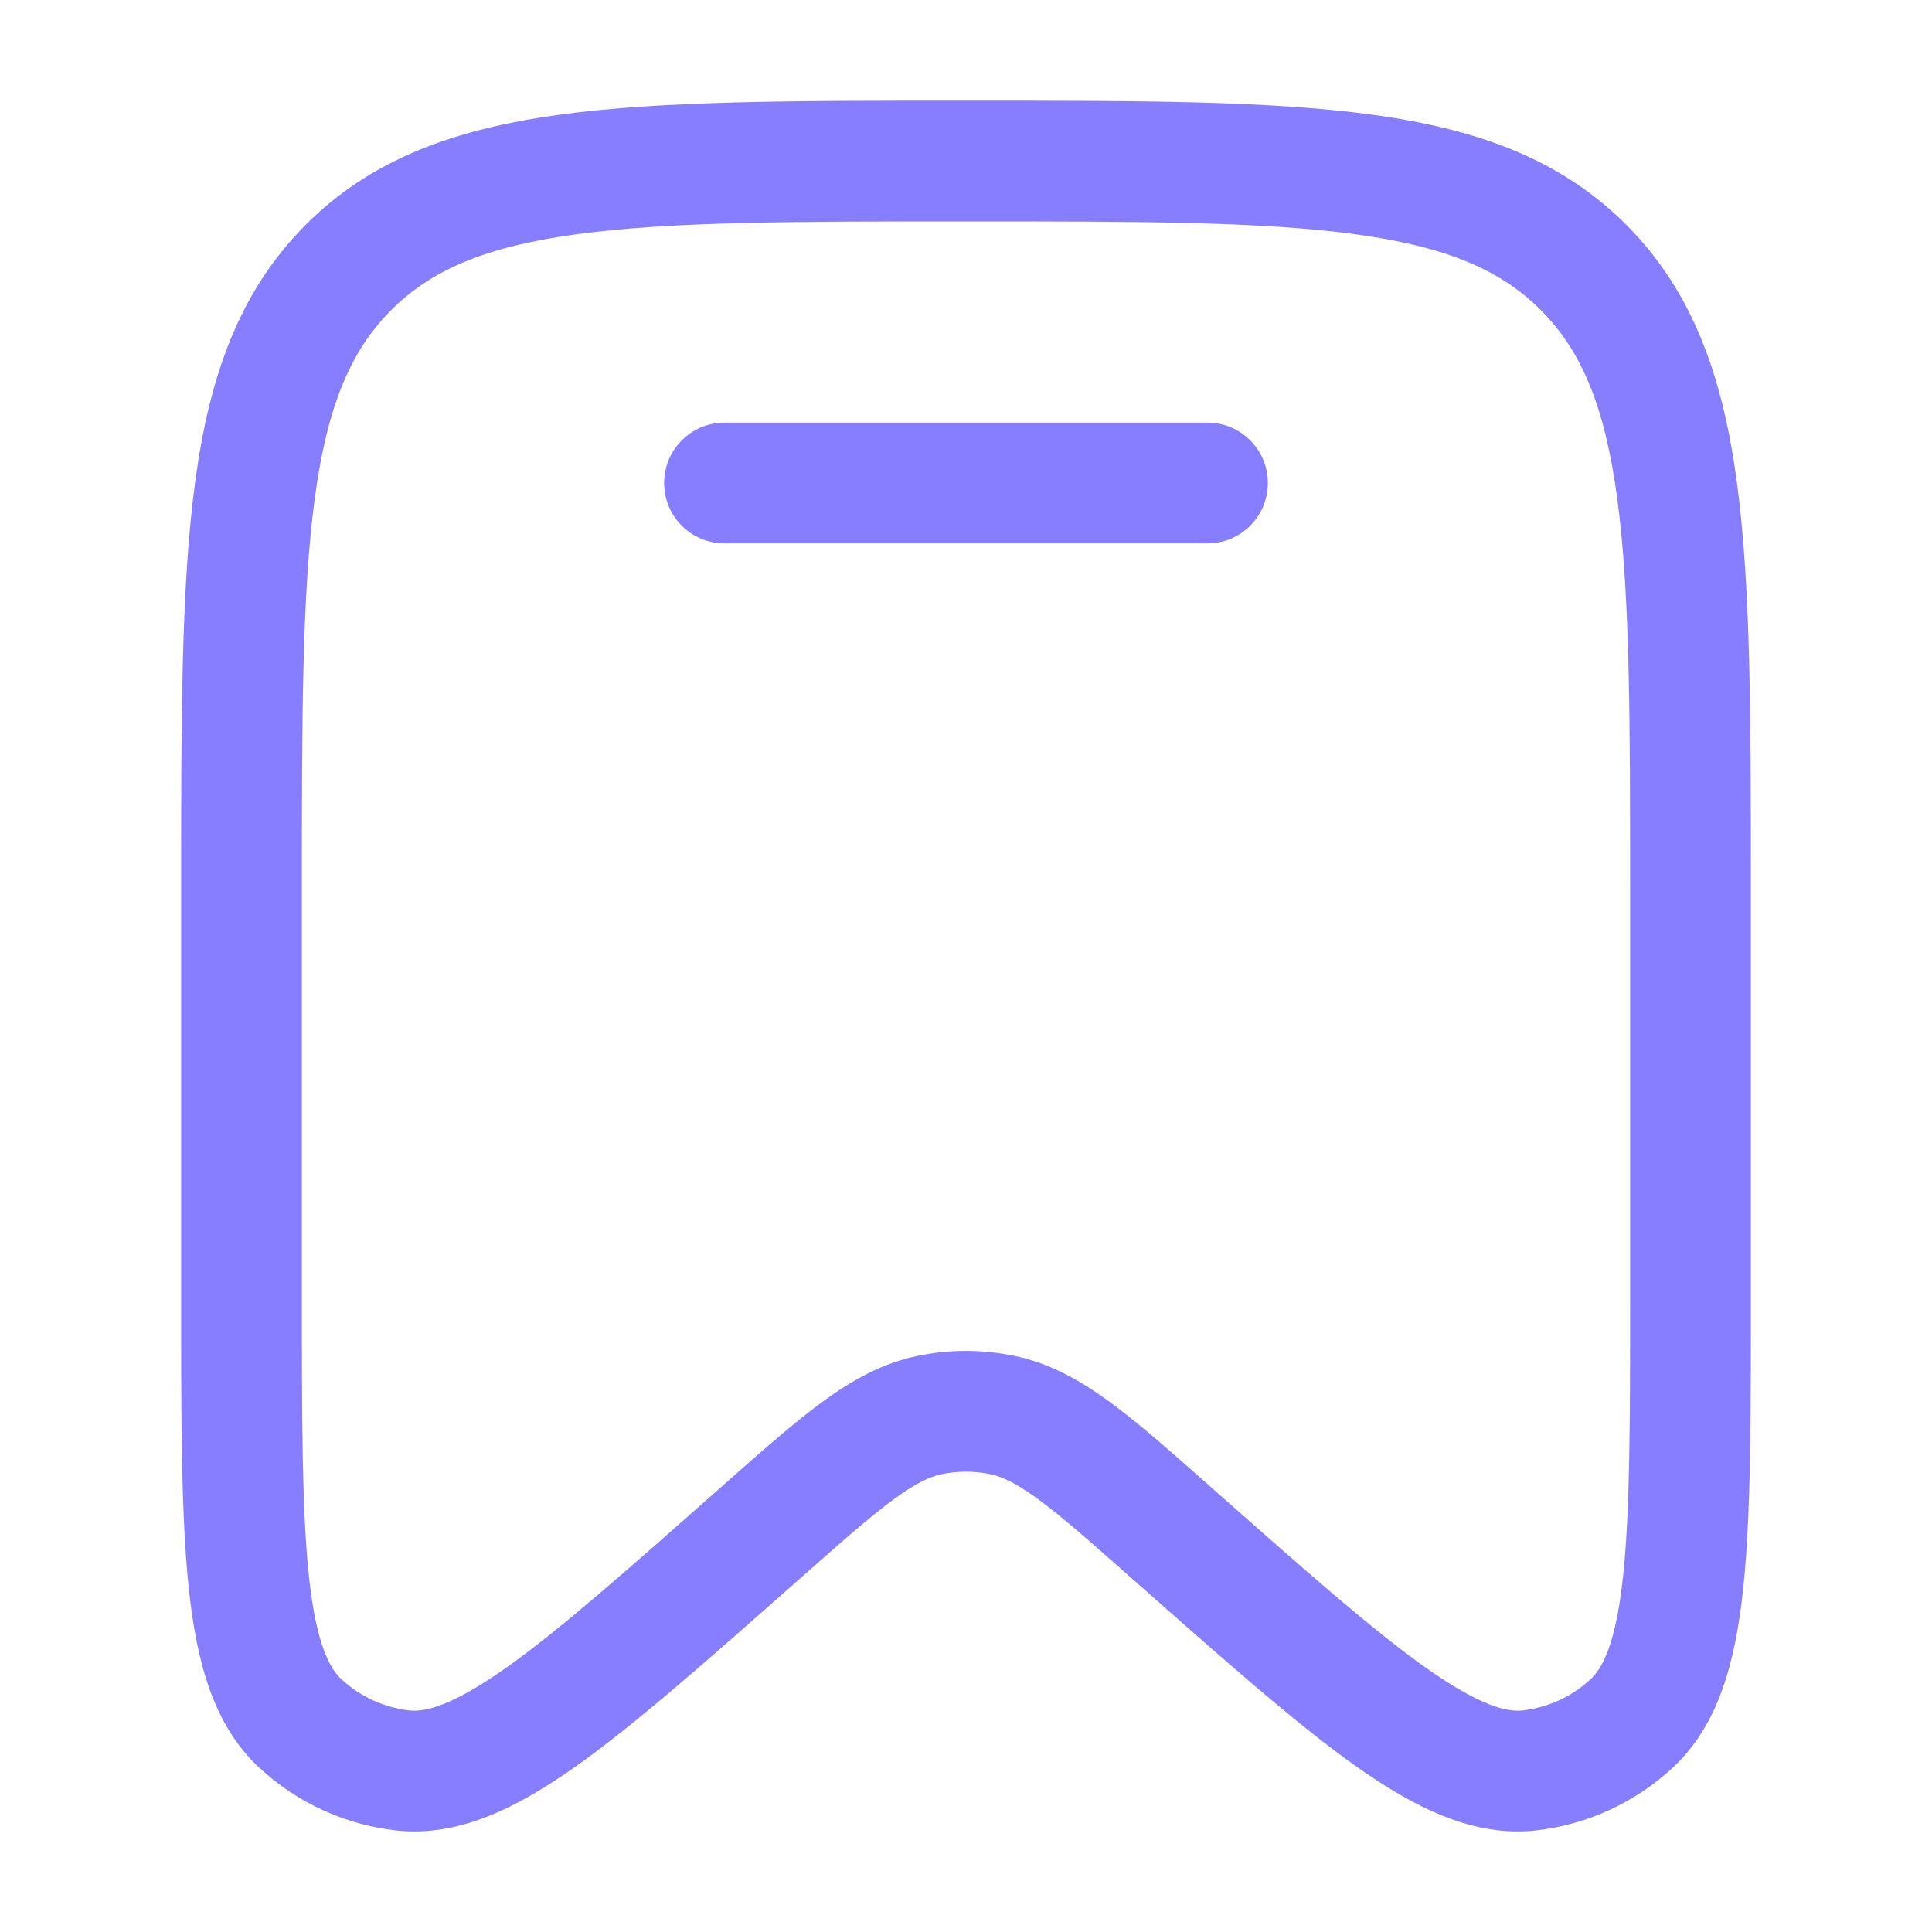
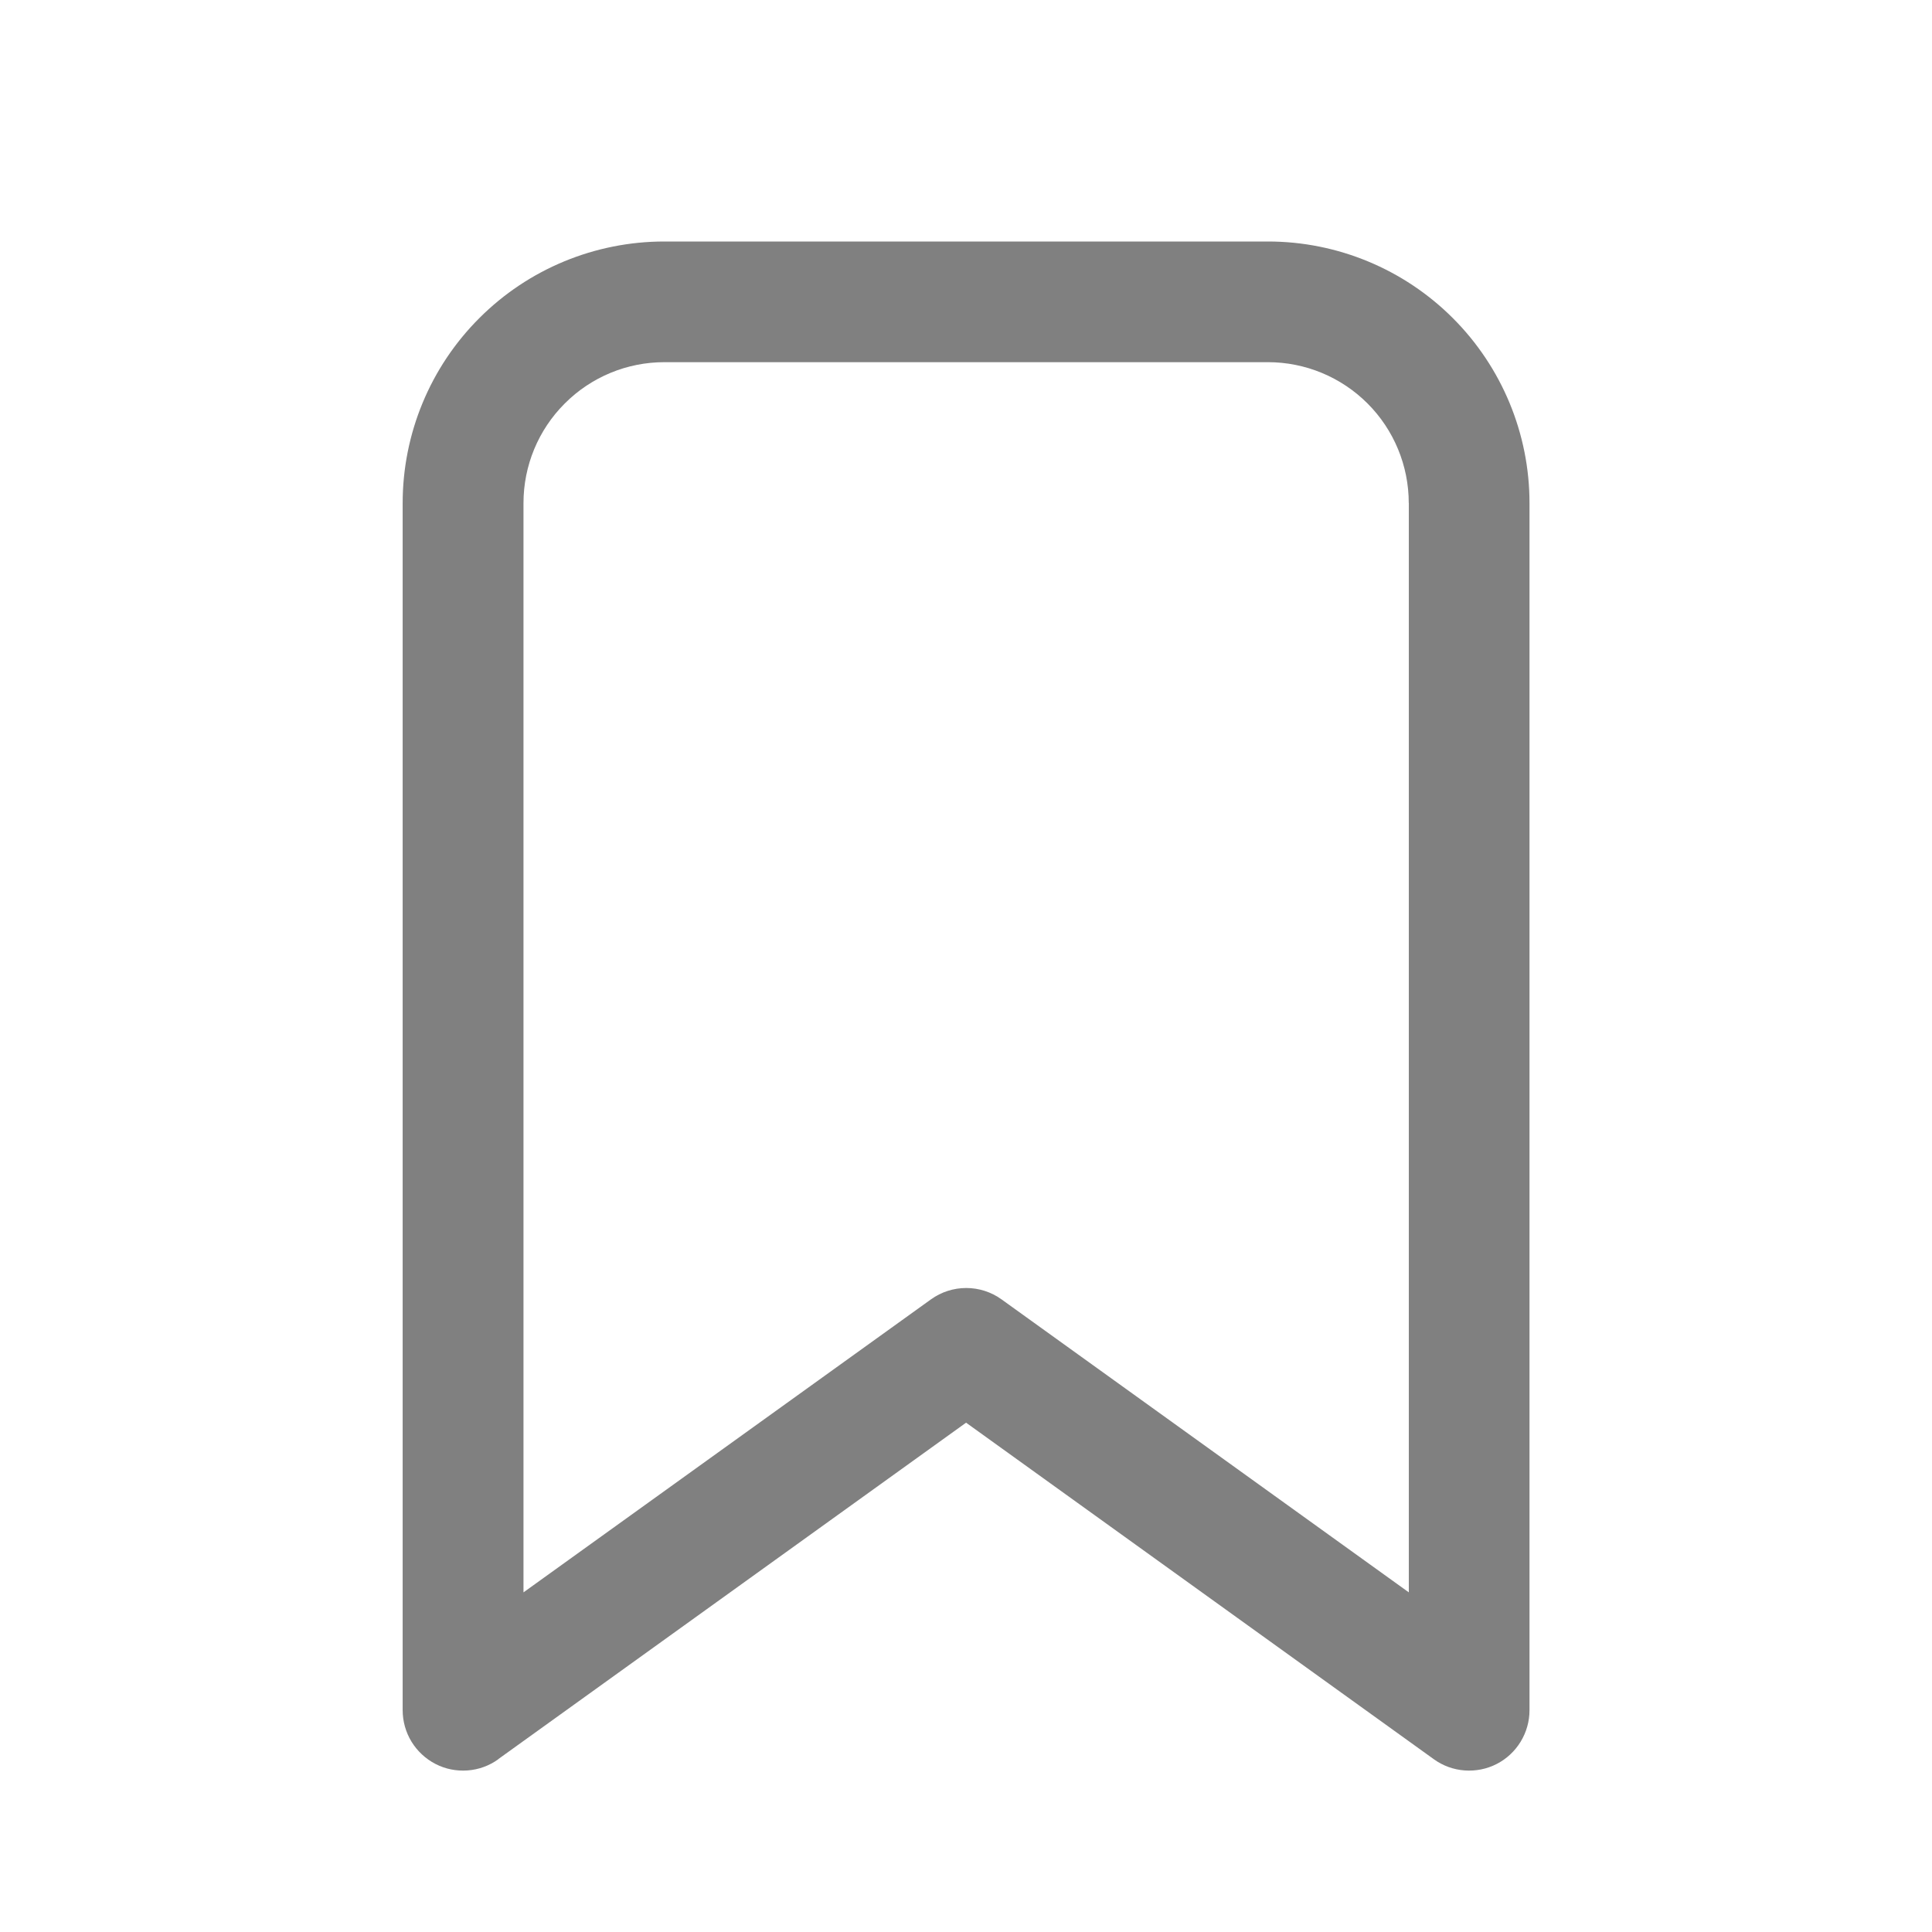
- <svg xmlns="http://www.w3.org/2000/svg" width="20" height="20" viewBox="0 0 20 20" fill="none">
-   <path d="M7.5 4.375C7.155 4.375 6.875 4.655 6.875 5C6.875 5.346 7.155 5.625 7.5 5.625H12.5C12.845 5.625 13.125 5.346 13.125 5C13.125 4.655 12.845 4.375 12.5 4.375H7.5Z" fill="#877EFF" />
-   <path fill-rule="evenodd" clip-rule="evenodd" d="M9.952 1.042C8.225 1.042 6.864 1.042 5.801 1.186C4.709 1.335 3.838 1.646 3.154 2.338C2.471 3.029 2.164 3.906 2.018 5.006C1.875 6.08 1.875 7.454 1.875 9.201V13.45C1.875 14.706 1.875 15.7 1.955 16.449C2.034 17.189 2.204 17.857 2.688 18.303C3.077 18.662 3.568 18.887 4.093 18.948C4.749 19.023 5.362 18.709 5.966 18.282C6.576 17.849 7.317 17.194 8.252 16.367L8.283 16.34C8.716 15.957 9.009 15.698 9.254 15.519C9.491 15.346 9.635 15.283 9.757 15.259C9.917 15.227 10.083 15.227 10.243 15.259C10.365 15.283 10.509 15.346 10.746 15.519C10.991 15.698 11.284 15.957 11.717 16.34L11.748 16.367C12.683 17.194 13.424 17.849 14.034 18.282C14.638 18.709 15.251 19.023 15.907 18.948C16.432 18.887 16.923 18.662 17.312 18.303C17.796 17.857 17.966 17.189 18.045 16.449C18.125 15.7 18.125 14.706 18.125 13.45V9.201C18.125 7.454 18.125 6.08 17.982 5.006C17.836 3.906 17.529 3.029 16.846 2.338C16.162 1.646 15.291 1.335 14.199 1.186C13.136 1.042 11.775 1.042 10.048 1.042H9.952ZM4.043 3.217C4.457 2.798 5.019 2.554 5.969 2.425C6.939 2.293 8.214 2.292 10 2.292C11.786 2.292 13.061 2.293 14.031 2.425C14.981 2.554 15.543 2.798 15.957 3.217C16.372 3.636 16.615 4.207 16.743 5.171C16.874 6.153 16.875 7.444 16.875 9.248V13.409C16.875 14.715 16.874 15.642 16.802 16.317C16.728 17.008 16.592 17.267 16.465 17.384C16.27 17.564 16.025 17.676 15.765 17.706C15.598 17.725 15.32 17.66 14.757 17.262C14.208 16.873 13.518 16.263 12.546 15.404L12.524 15.384C12.118 15.025 11.781 14.727 11.484 14.51C11.173 14.283 10.859 14.108 10.49 14.034C10.166 13.968 9.834 13.968 9.51 14.034C9.141 14.108 8.827 14.283 8.516 14.51C8.219 14.727 7.882 15.025 7.476 15.384L7.454 15.404C6.482 16.263 5.792 16.873 5.243 17.262C4.68 17.66 4.402 17.725 4.235 17.706C3.975 17.676 3.73 17.564 3.535 17.384C3.408 17.267 3.272 17.008 3.198 16.317C3.126 15.642 3.125 14.715 3.125 13.409V9.248C3.125 7.444 3.126 6.153 3.257 5.171C3.385 4.207 3.628 3.636 4.043 3.217Z" fill="#877EFF" />
+ <svg xmlns="http://www.w3.org/2000/svg" width="24" height="24" viewBox="0 0 24 24" fill="none">
+   <path d="M6.19 21.854C6.078 21.935 5.946 21.983 5.808 21.993C5.67 22.003 5.532 21.976 5.409 21.912C5.287 21.849 5.184 21.753 5.112 21.636C5.04 21.518 5.002 21.382 5.002 21.244V6.25C5.002 5.388 5.344 4.561 5.954 3.952C6.563 3.342 7.39 3 8.252 3H15.751C16.613 3 17.439 3.343 18.048 3.952C18.657 4.561 19 5.387 19 6.249V21.245C19 21.383 18.962 21.518 18.89 21.636C18.818 21.754 18.715 21.85 18.592 21.913C18.469 21.976 18.331 22.003 18.194 21.993C18.056 21.983 17.924 21.935 17.812 21.854L12.001 17.673L6.189 21.853L6.19 21.854ZM17.5 6.249C17.5 5.785 17.316 5.34 16.988 5.012C16.659 4.683 16.214 4.499 15.75 4.499H8.253C7.789 4.499 7.344 4.683 7.016 5.012C6.687 5.34 6.503 5.785 6.503 6.249V19.781L11.565 16.141C11.693 16.049 11.846 16 12.003 16C12.16 16 12.313 16.049 12.441 16.141L17.501 19.781V6.25L17.5 6.249Z" fill="#808080" />
</svg>
